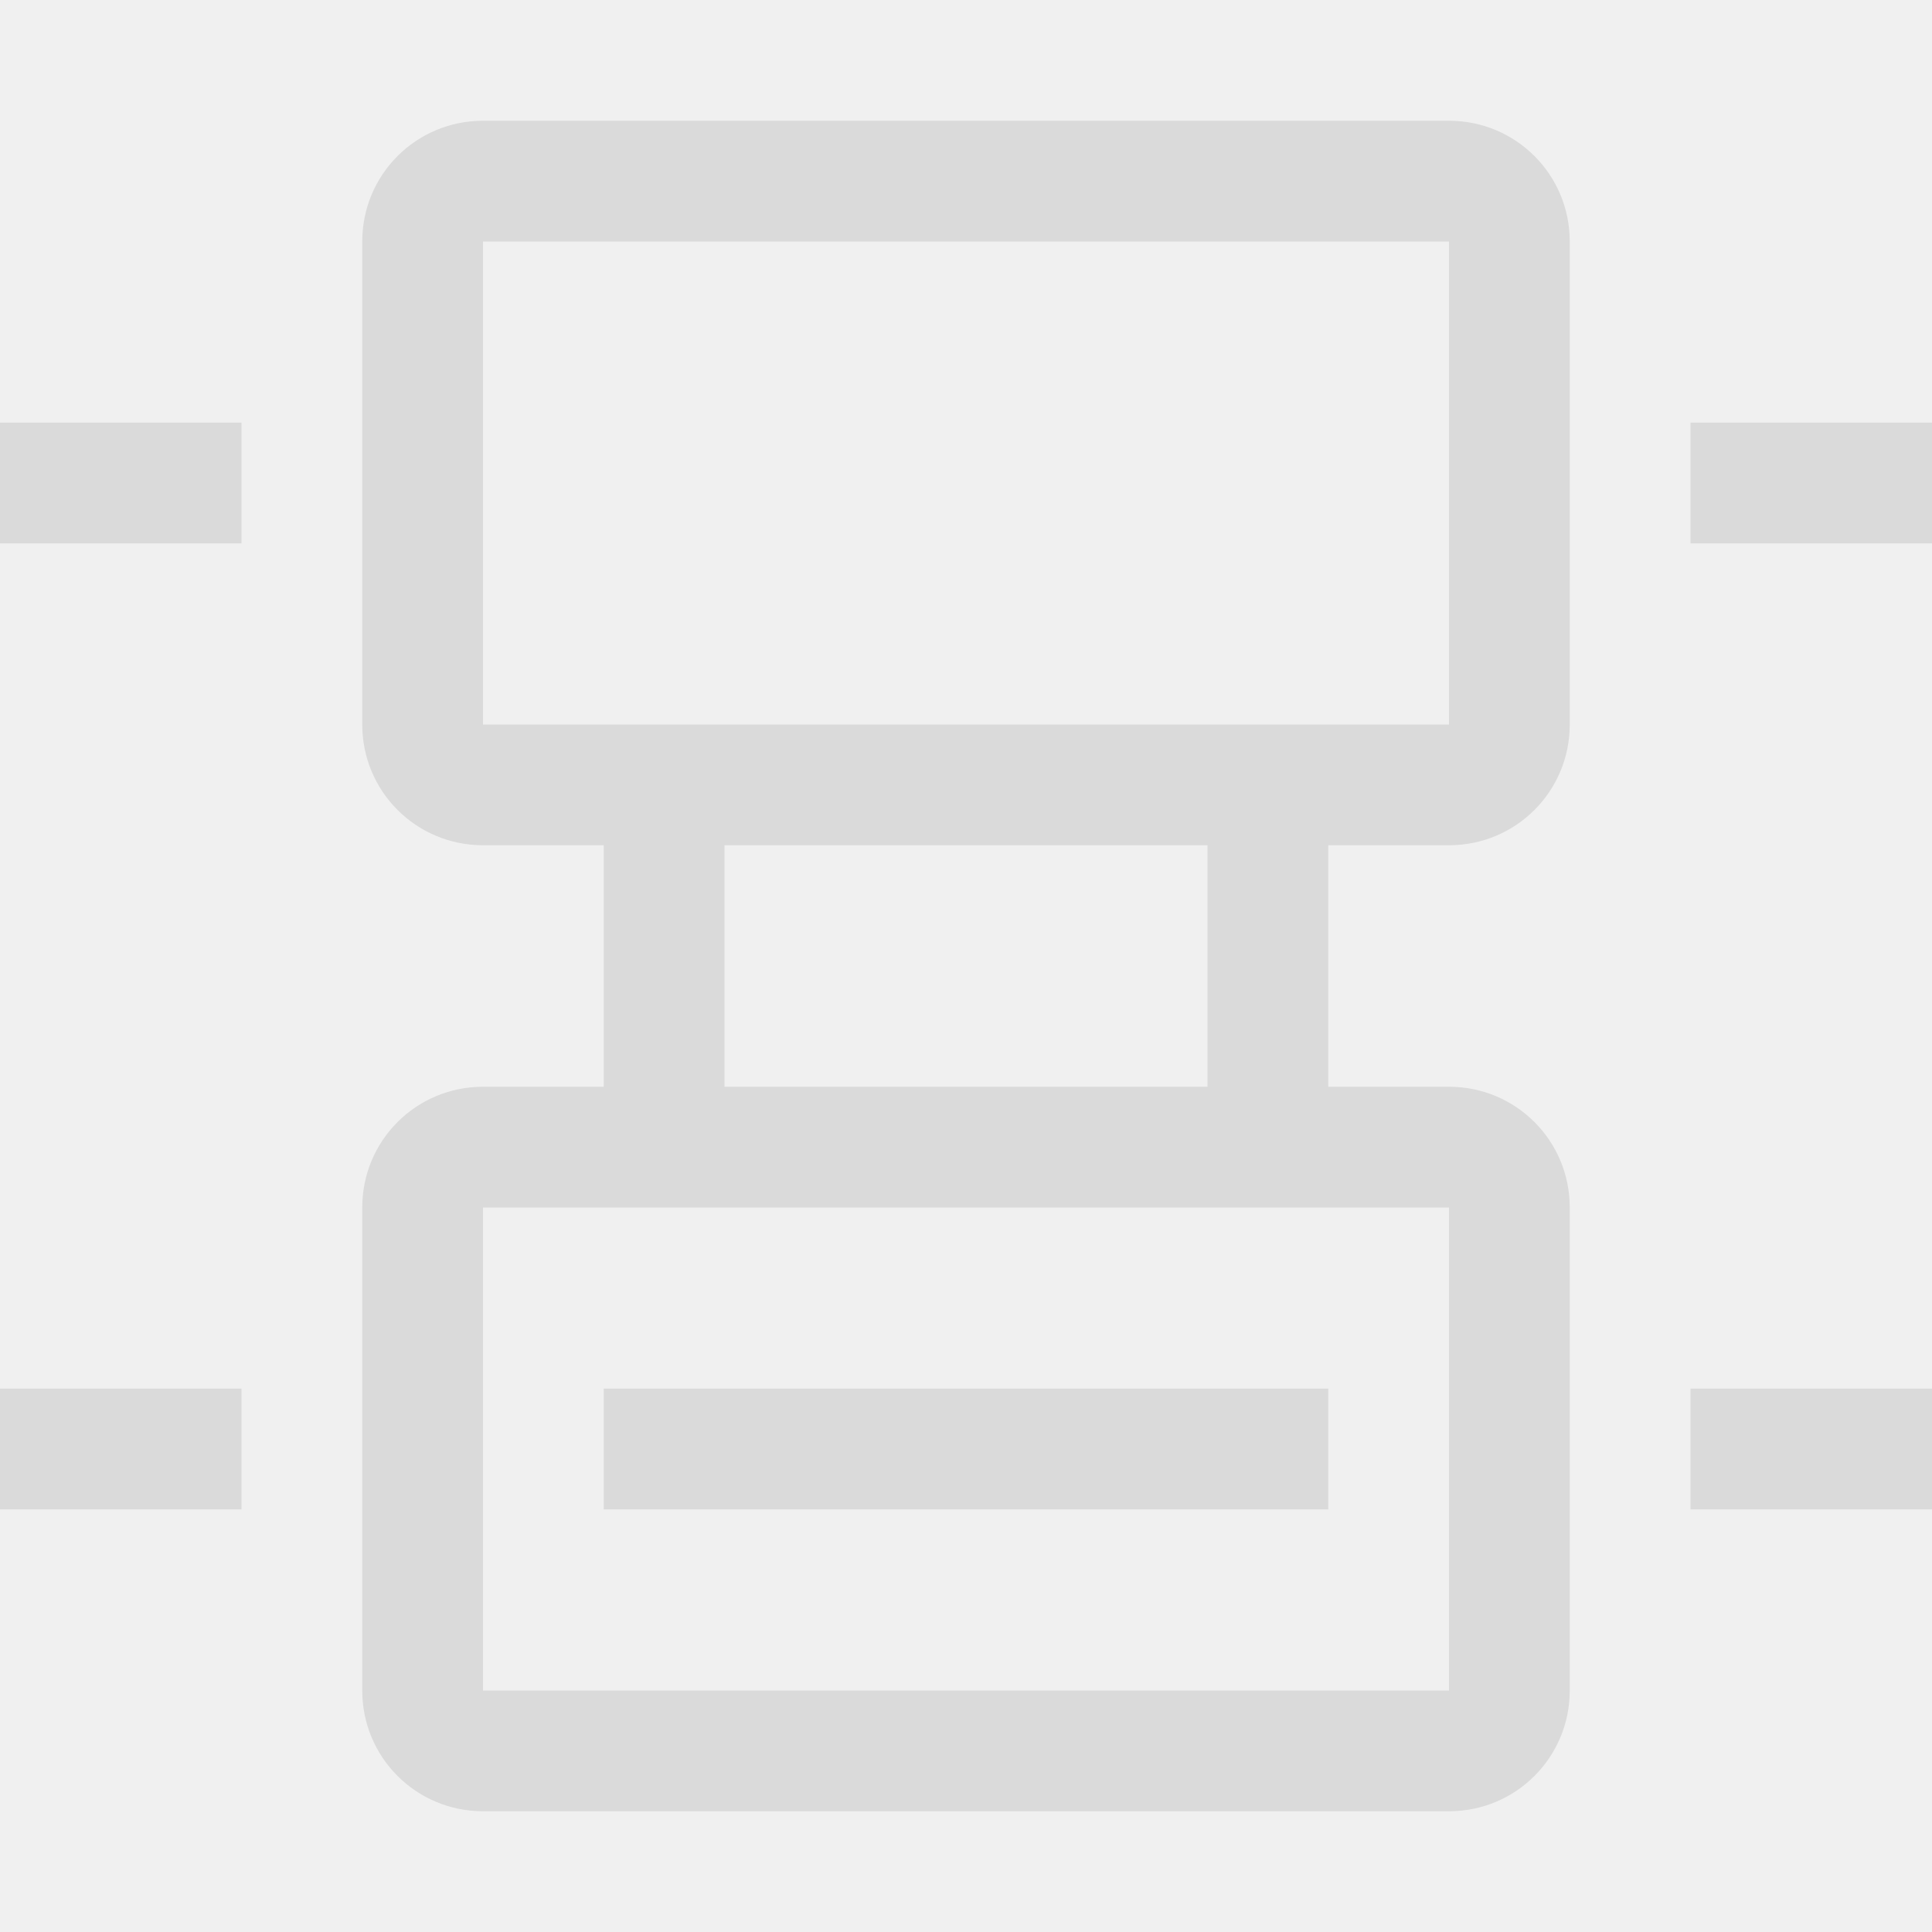
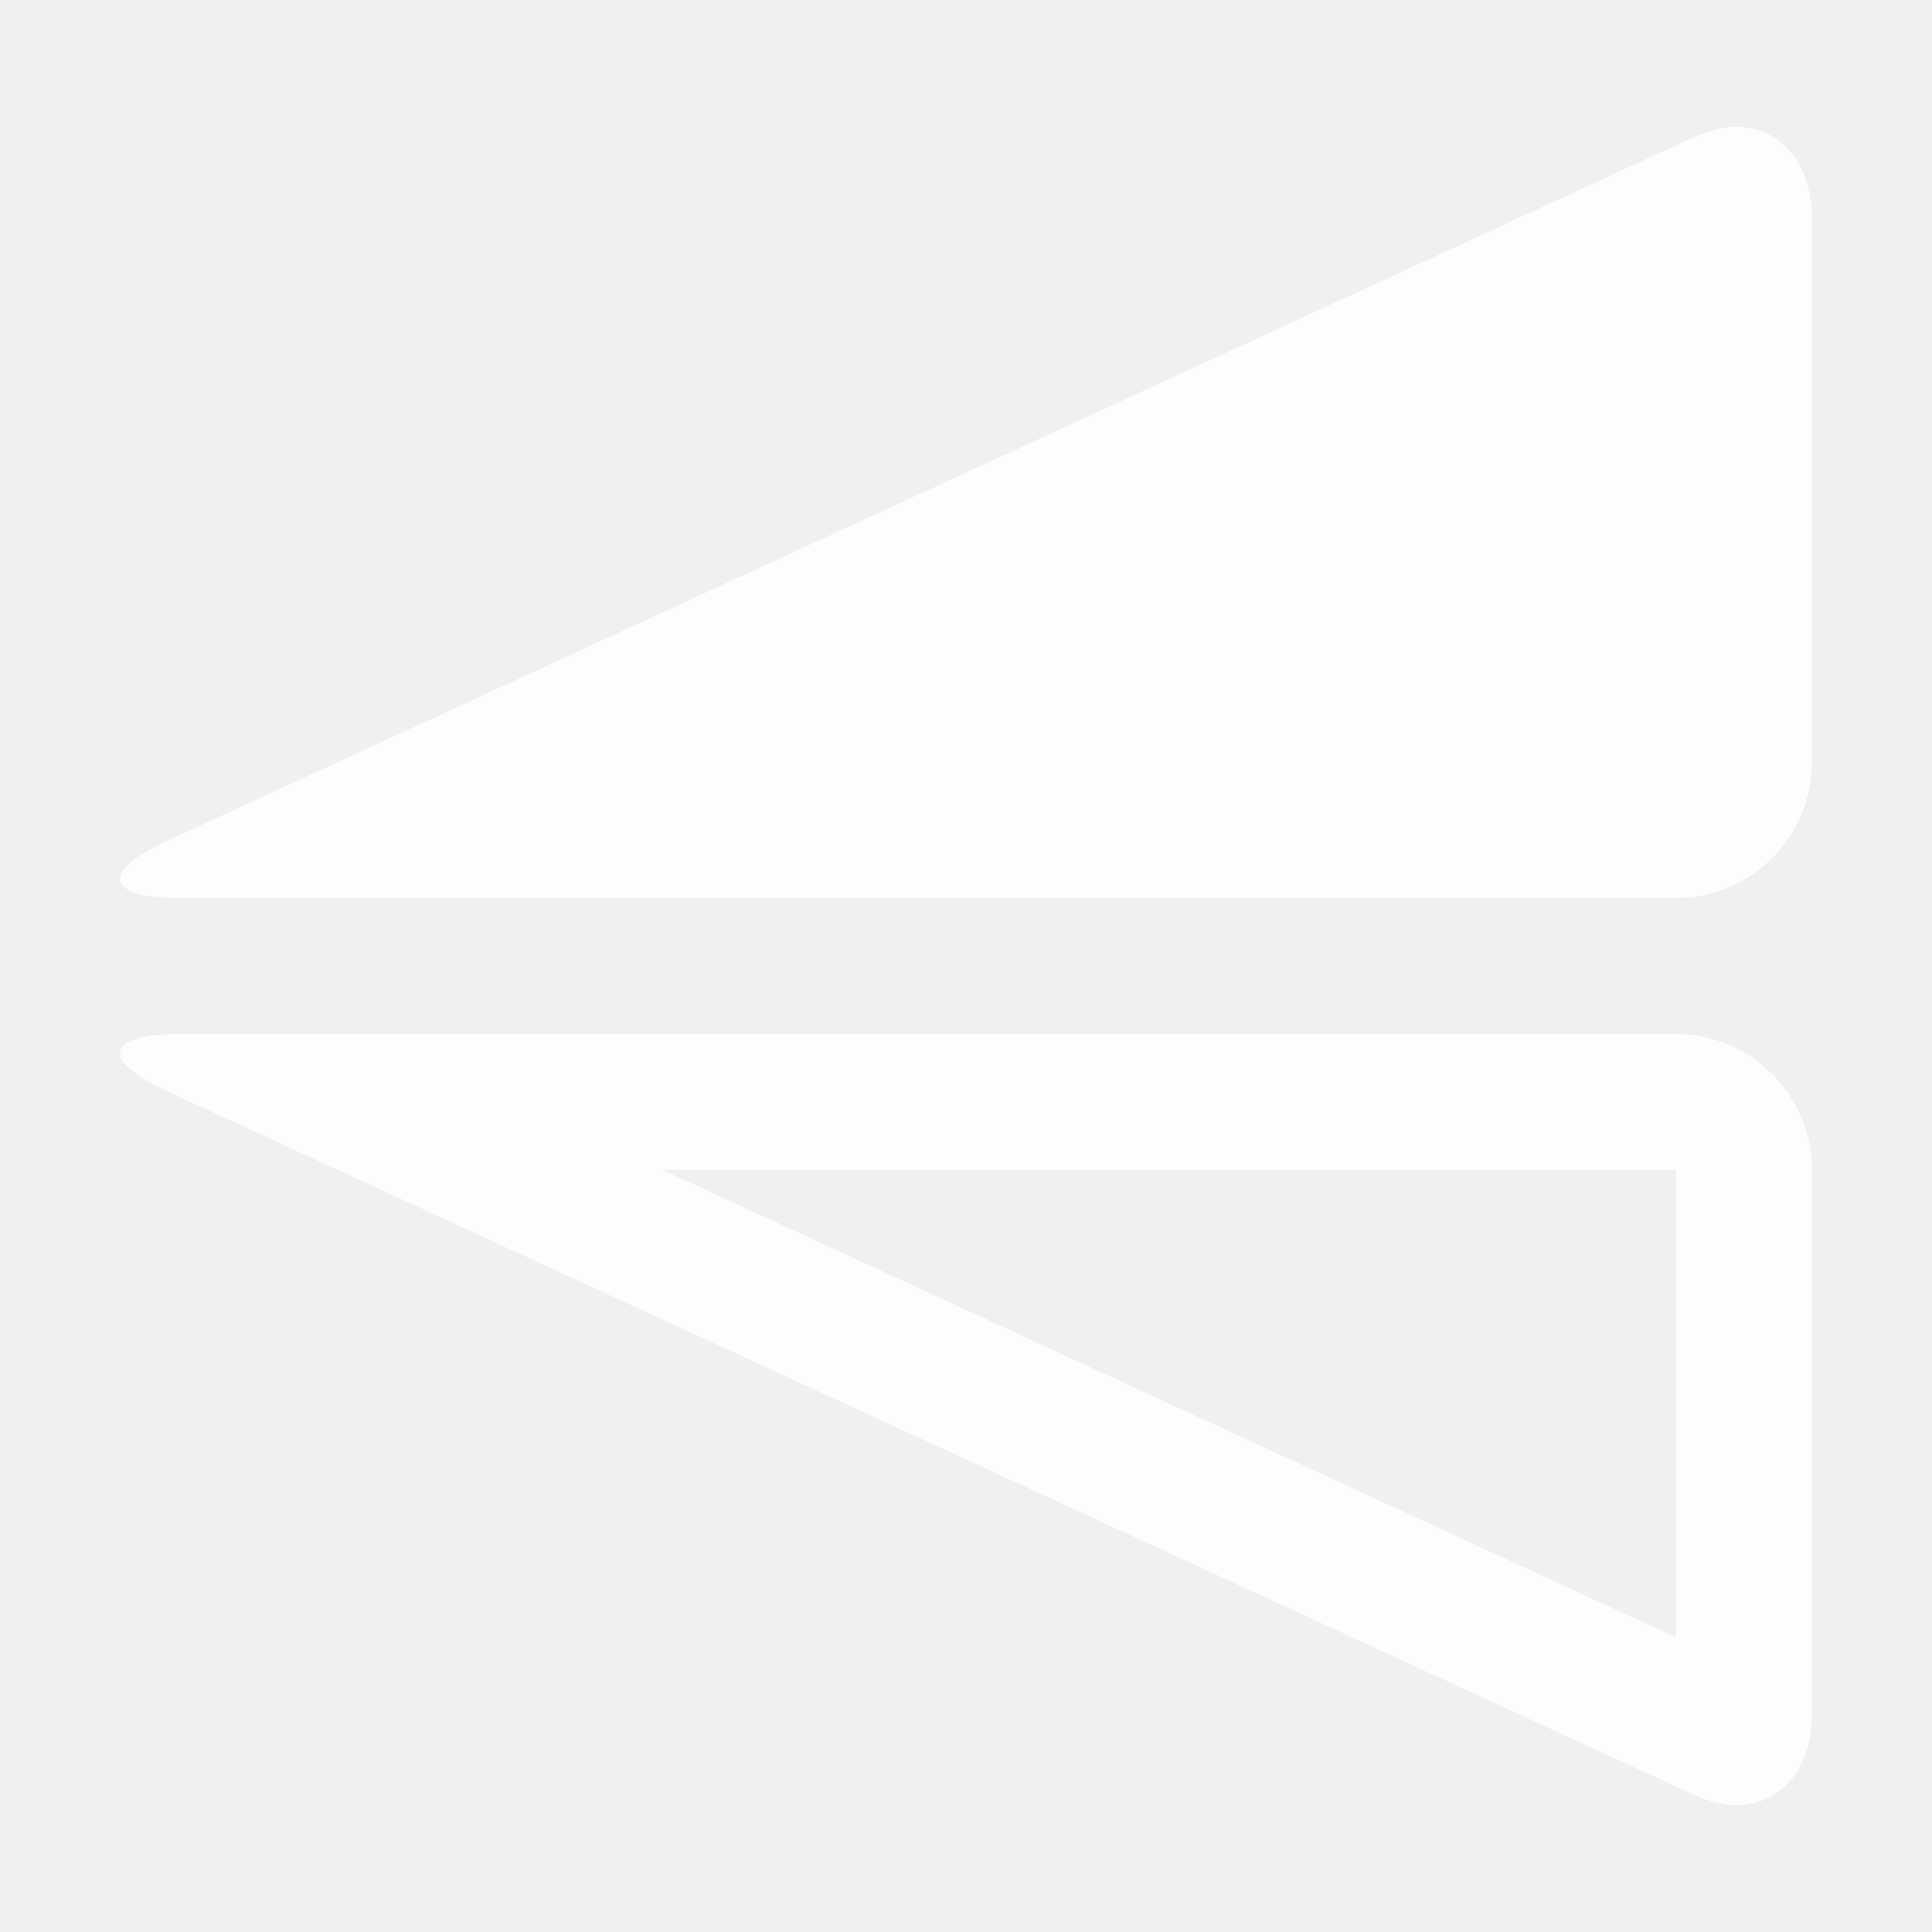
<svg xmlns="http://www.w3.org/2000/svg" version="1.1" viewBox="0 0 16 16">
  <defs>
    <style id="current-color-scheme" type="text/css">.ColorScheme-Text {
        color:#dadada;
      }</style>
  </defs>
-   <path class="ColorScheme-Text" d="m4 1c-0.554 0-1 0.446-1 1v4c0 0.554 0.446 1 1 1h1v2h-1c-0.554 0-1 0.446-1 1v4c0 0.554 0.446 1 1 1h8c0.554 0 1-0.446 1-1v-4c0-0.554-0.446-1-1-1h-1v-2h1c0.554 0 1-0.446 1-1v-4c0-0.554-0.446-1-1-1h-8zm0 1h8v4h-8v-4zm-4 1.5v1h2v-1h-2zm14 0v1h2v-1h-2zm-8 3.5h4v2h-4v-2zm-2 3h8v4h-8v-4zm-4 1.5v1h2v-1h-2zm5 0v1h6v-1h-6zm9 0v1h2v-1h-2z" fill="currentColor" />
+   <g transform="matrix(.057184 0 0 .057184 .36666 .68051)" fill="#fff" fill-opacity=".851" font-family="none" font-size="none" font-weight="none" stroke-miterlimit="10" text-anchor="none" style="mix-blend-mode:normal">
+     <g transform="scale(9.8462)" fill="#fff" fill-opacity=".851">
+       <path d="m24.875 0.656c-0.219 0-0.438 0.07-0.688 0.188l-22.375 10.312c-1 0.461-0.914 0.844 0.188 0.844h22c1.102 0 2-0.898 2-2v-8c0-0.824-0.473-1.34-1.125-1.344zm-22.875 13.344c-1.102 0-1.188 0.383-0.188 0.844l22.375 10.312c0.246 0.113 0.473 0.188 0.688 0.188 0.656 0 1.125-0.516 1.125-1.344v-8c0-1.102-0.898-2-2-2zm7.094 2h14.906v6.875z" fill="#fff" fill-opacity=".851" />
+     </g>
+   </g>
</svg>
